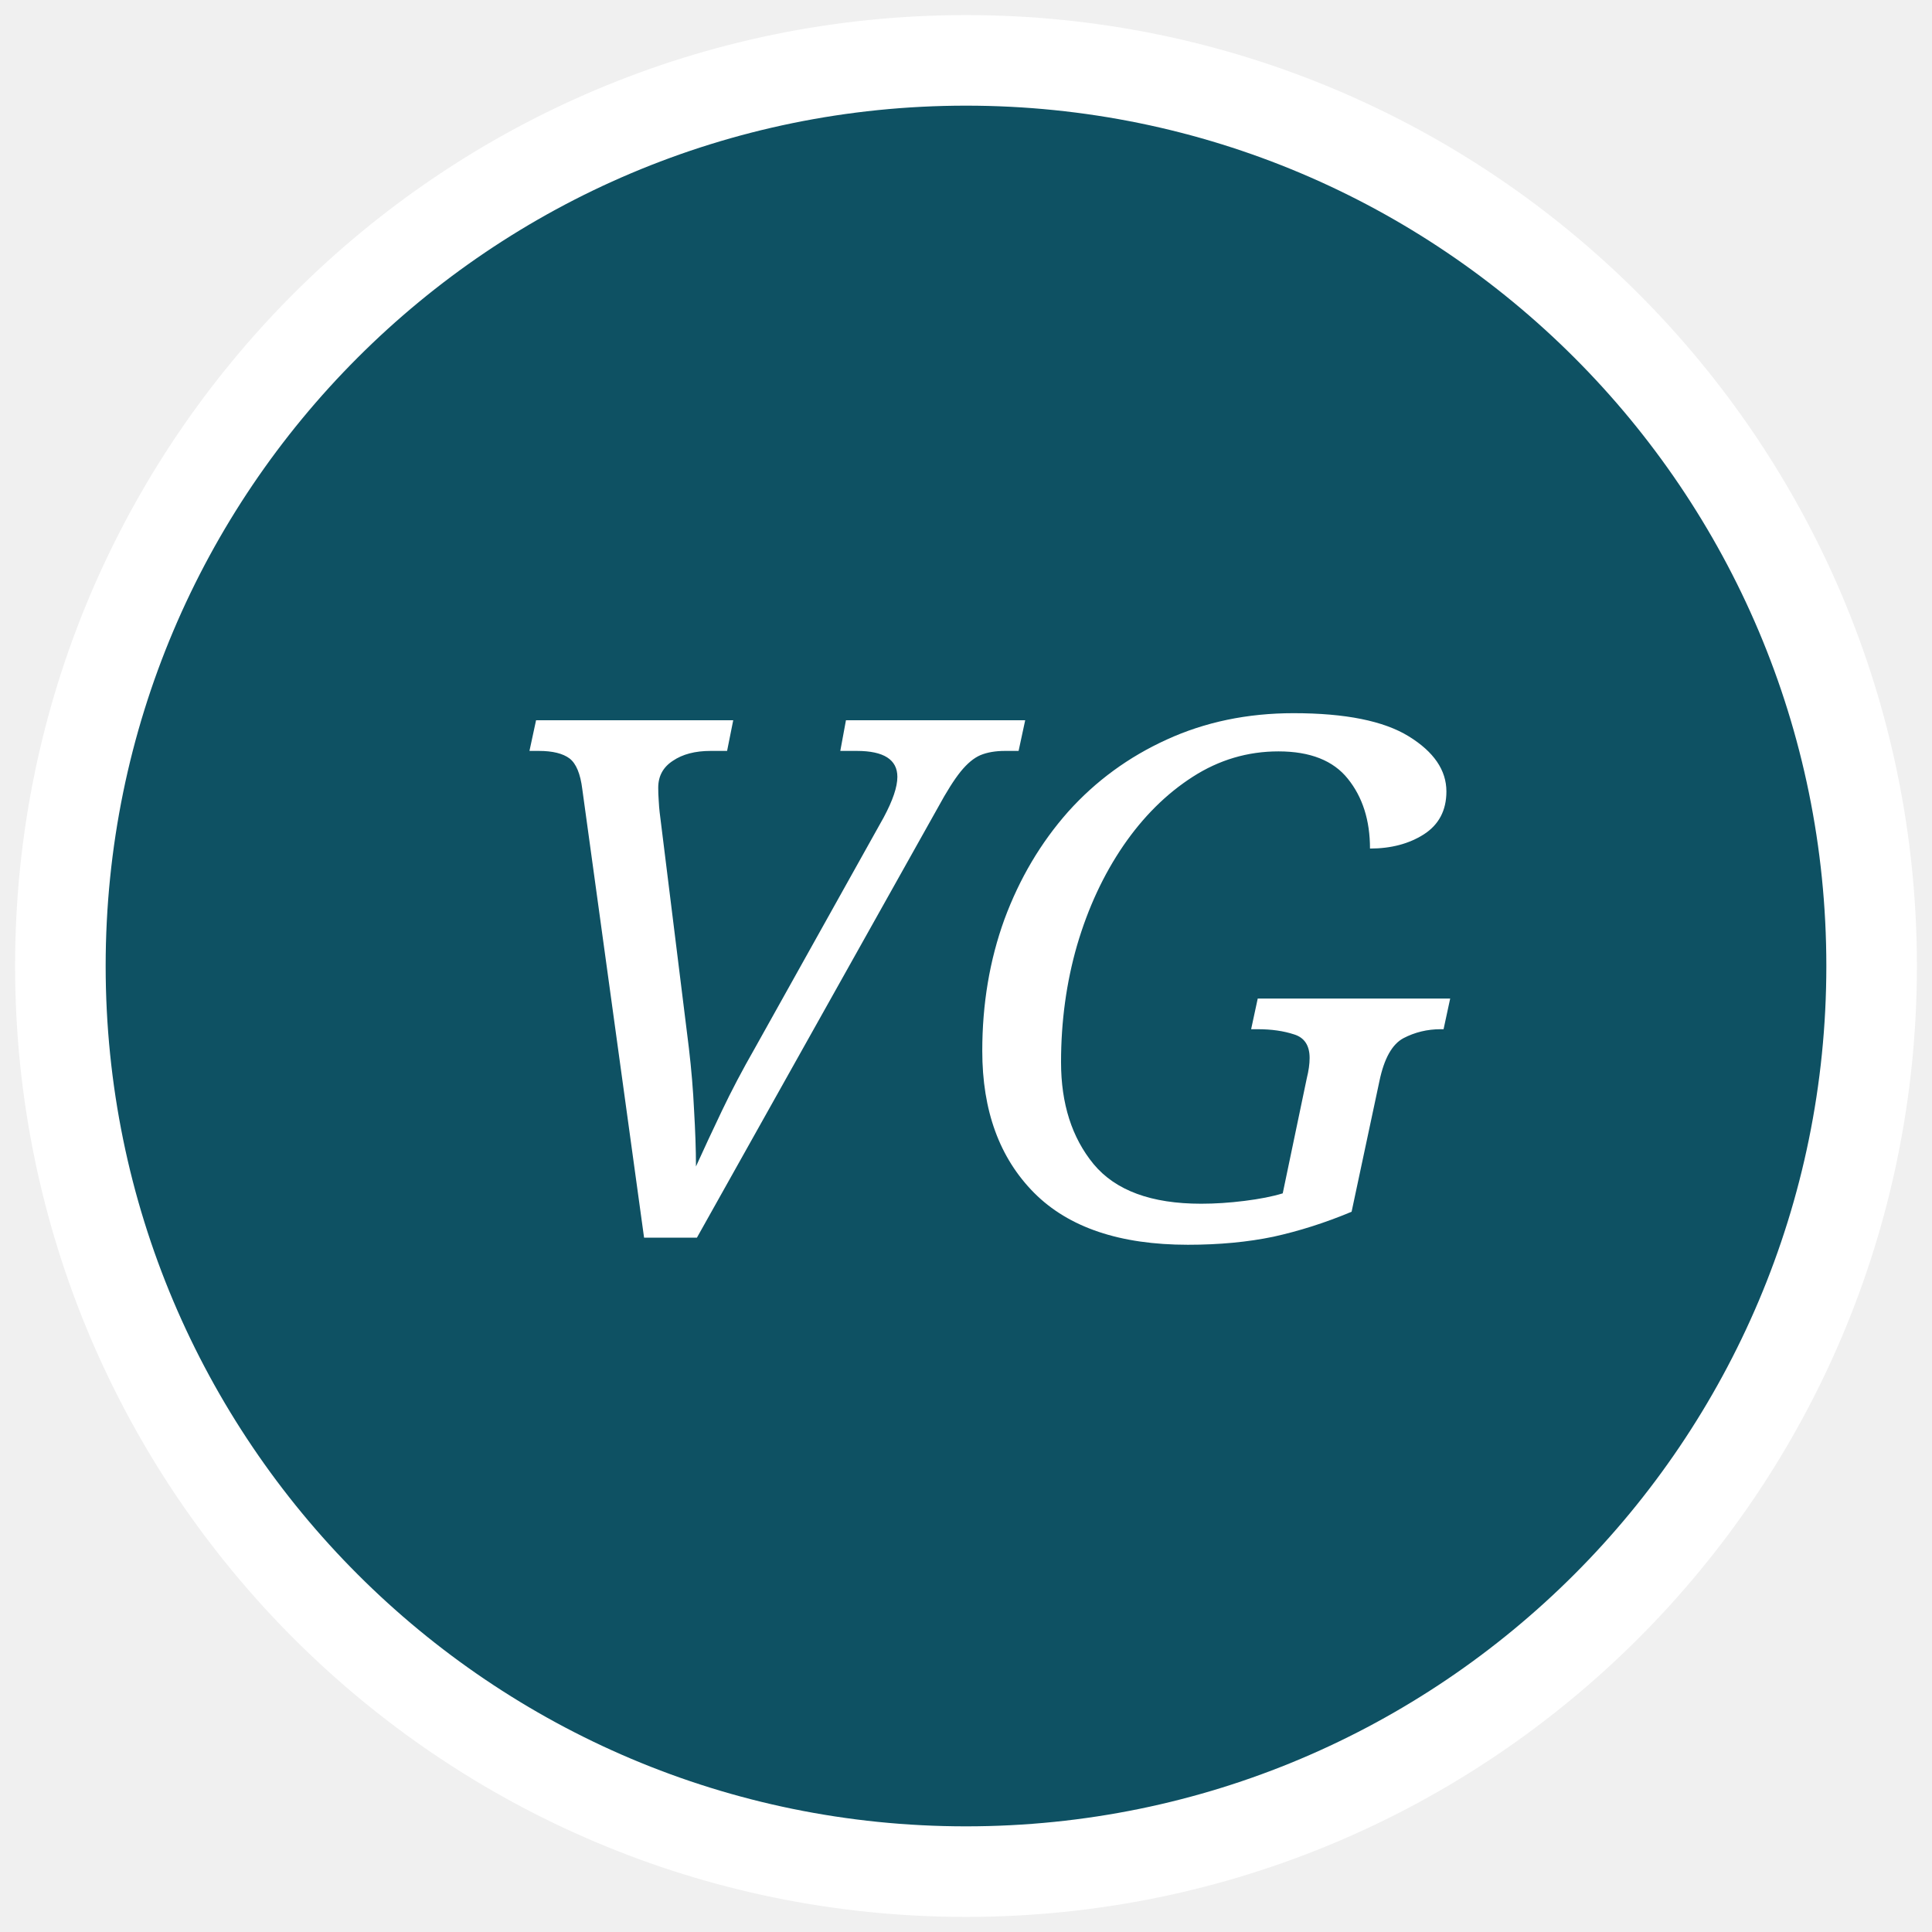
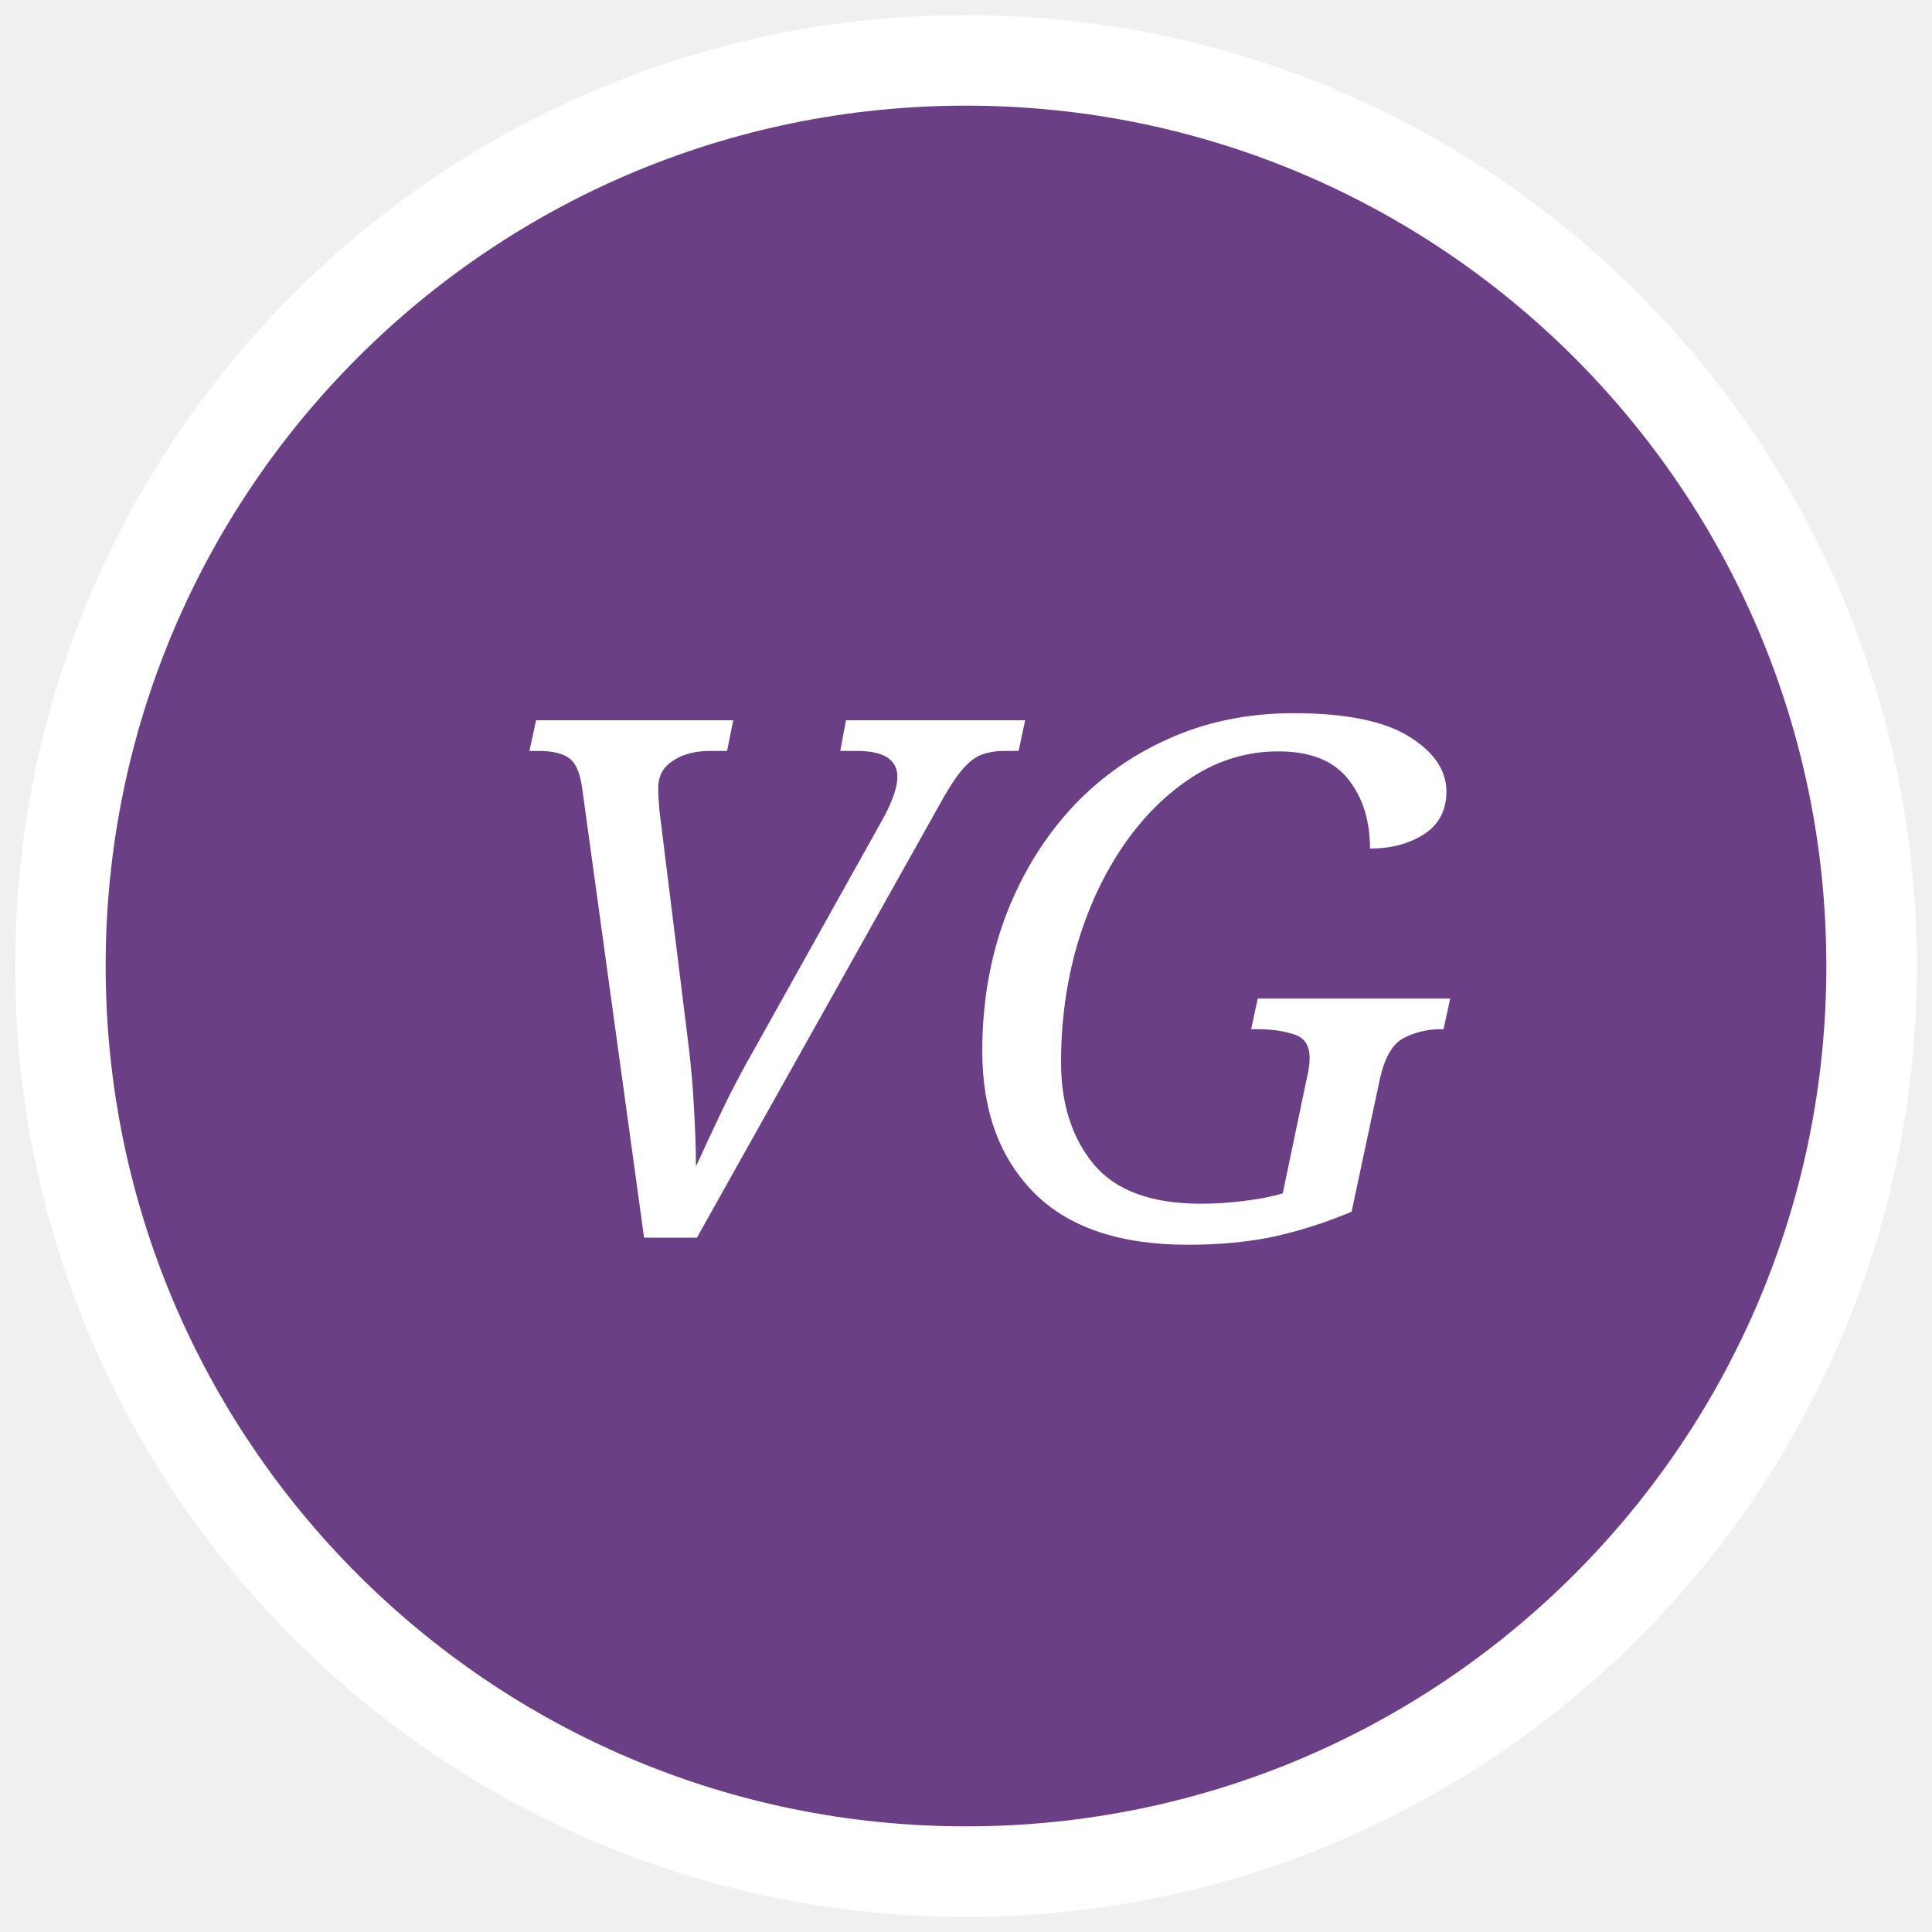
<svg xmlns="http://www.w3.org/2000/svg" viewBox="0 0 64 64">
-   <circle cx="32" cy="32" r="30" fill="#0E5163" stroke="#FFFFFF" stroke-width="3" />
+   <circle cx="32" cy="32" r="30" fill="#6B3F86" stroke="#FFFFFF" stroke-width="3" />
  <text x="32" y="41" text-anchor="middle" font-family="Georgia, serif" font-style="italic" font-size="24" fill="#FFFFFF">VG</text>
</svg>
